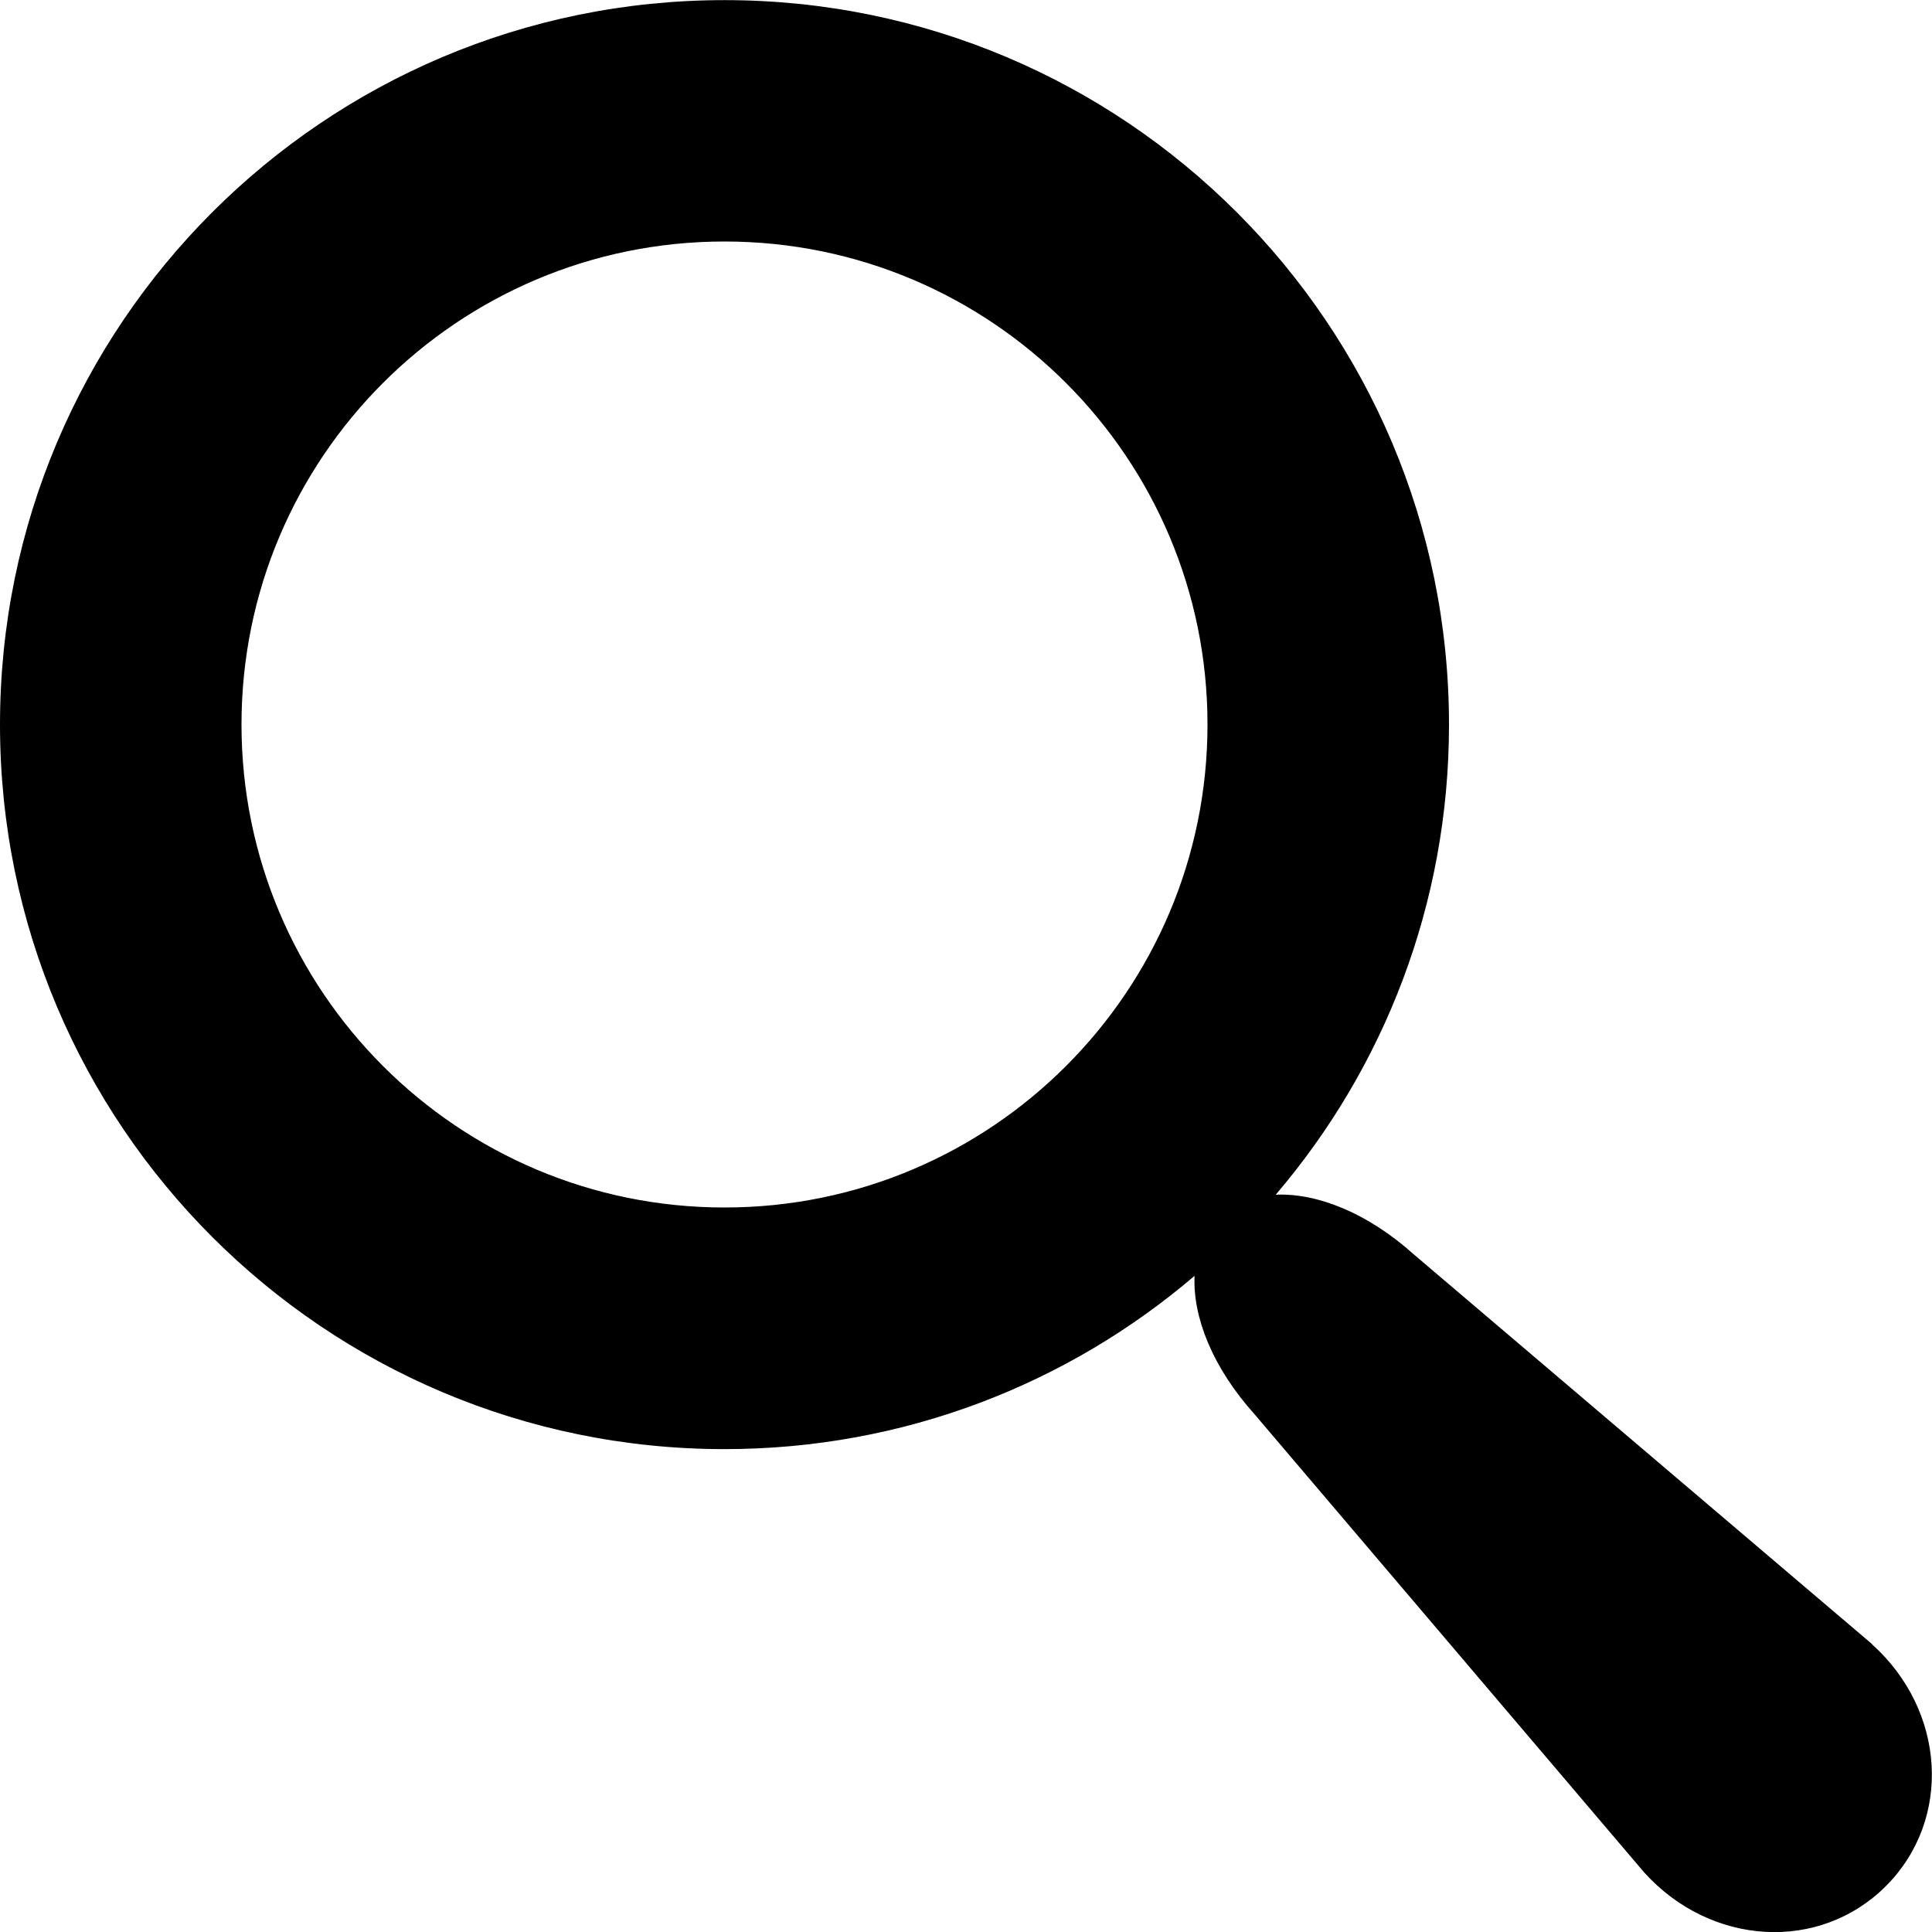
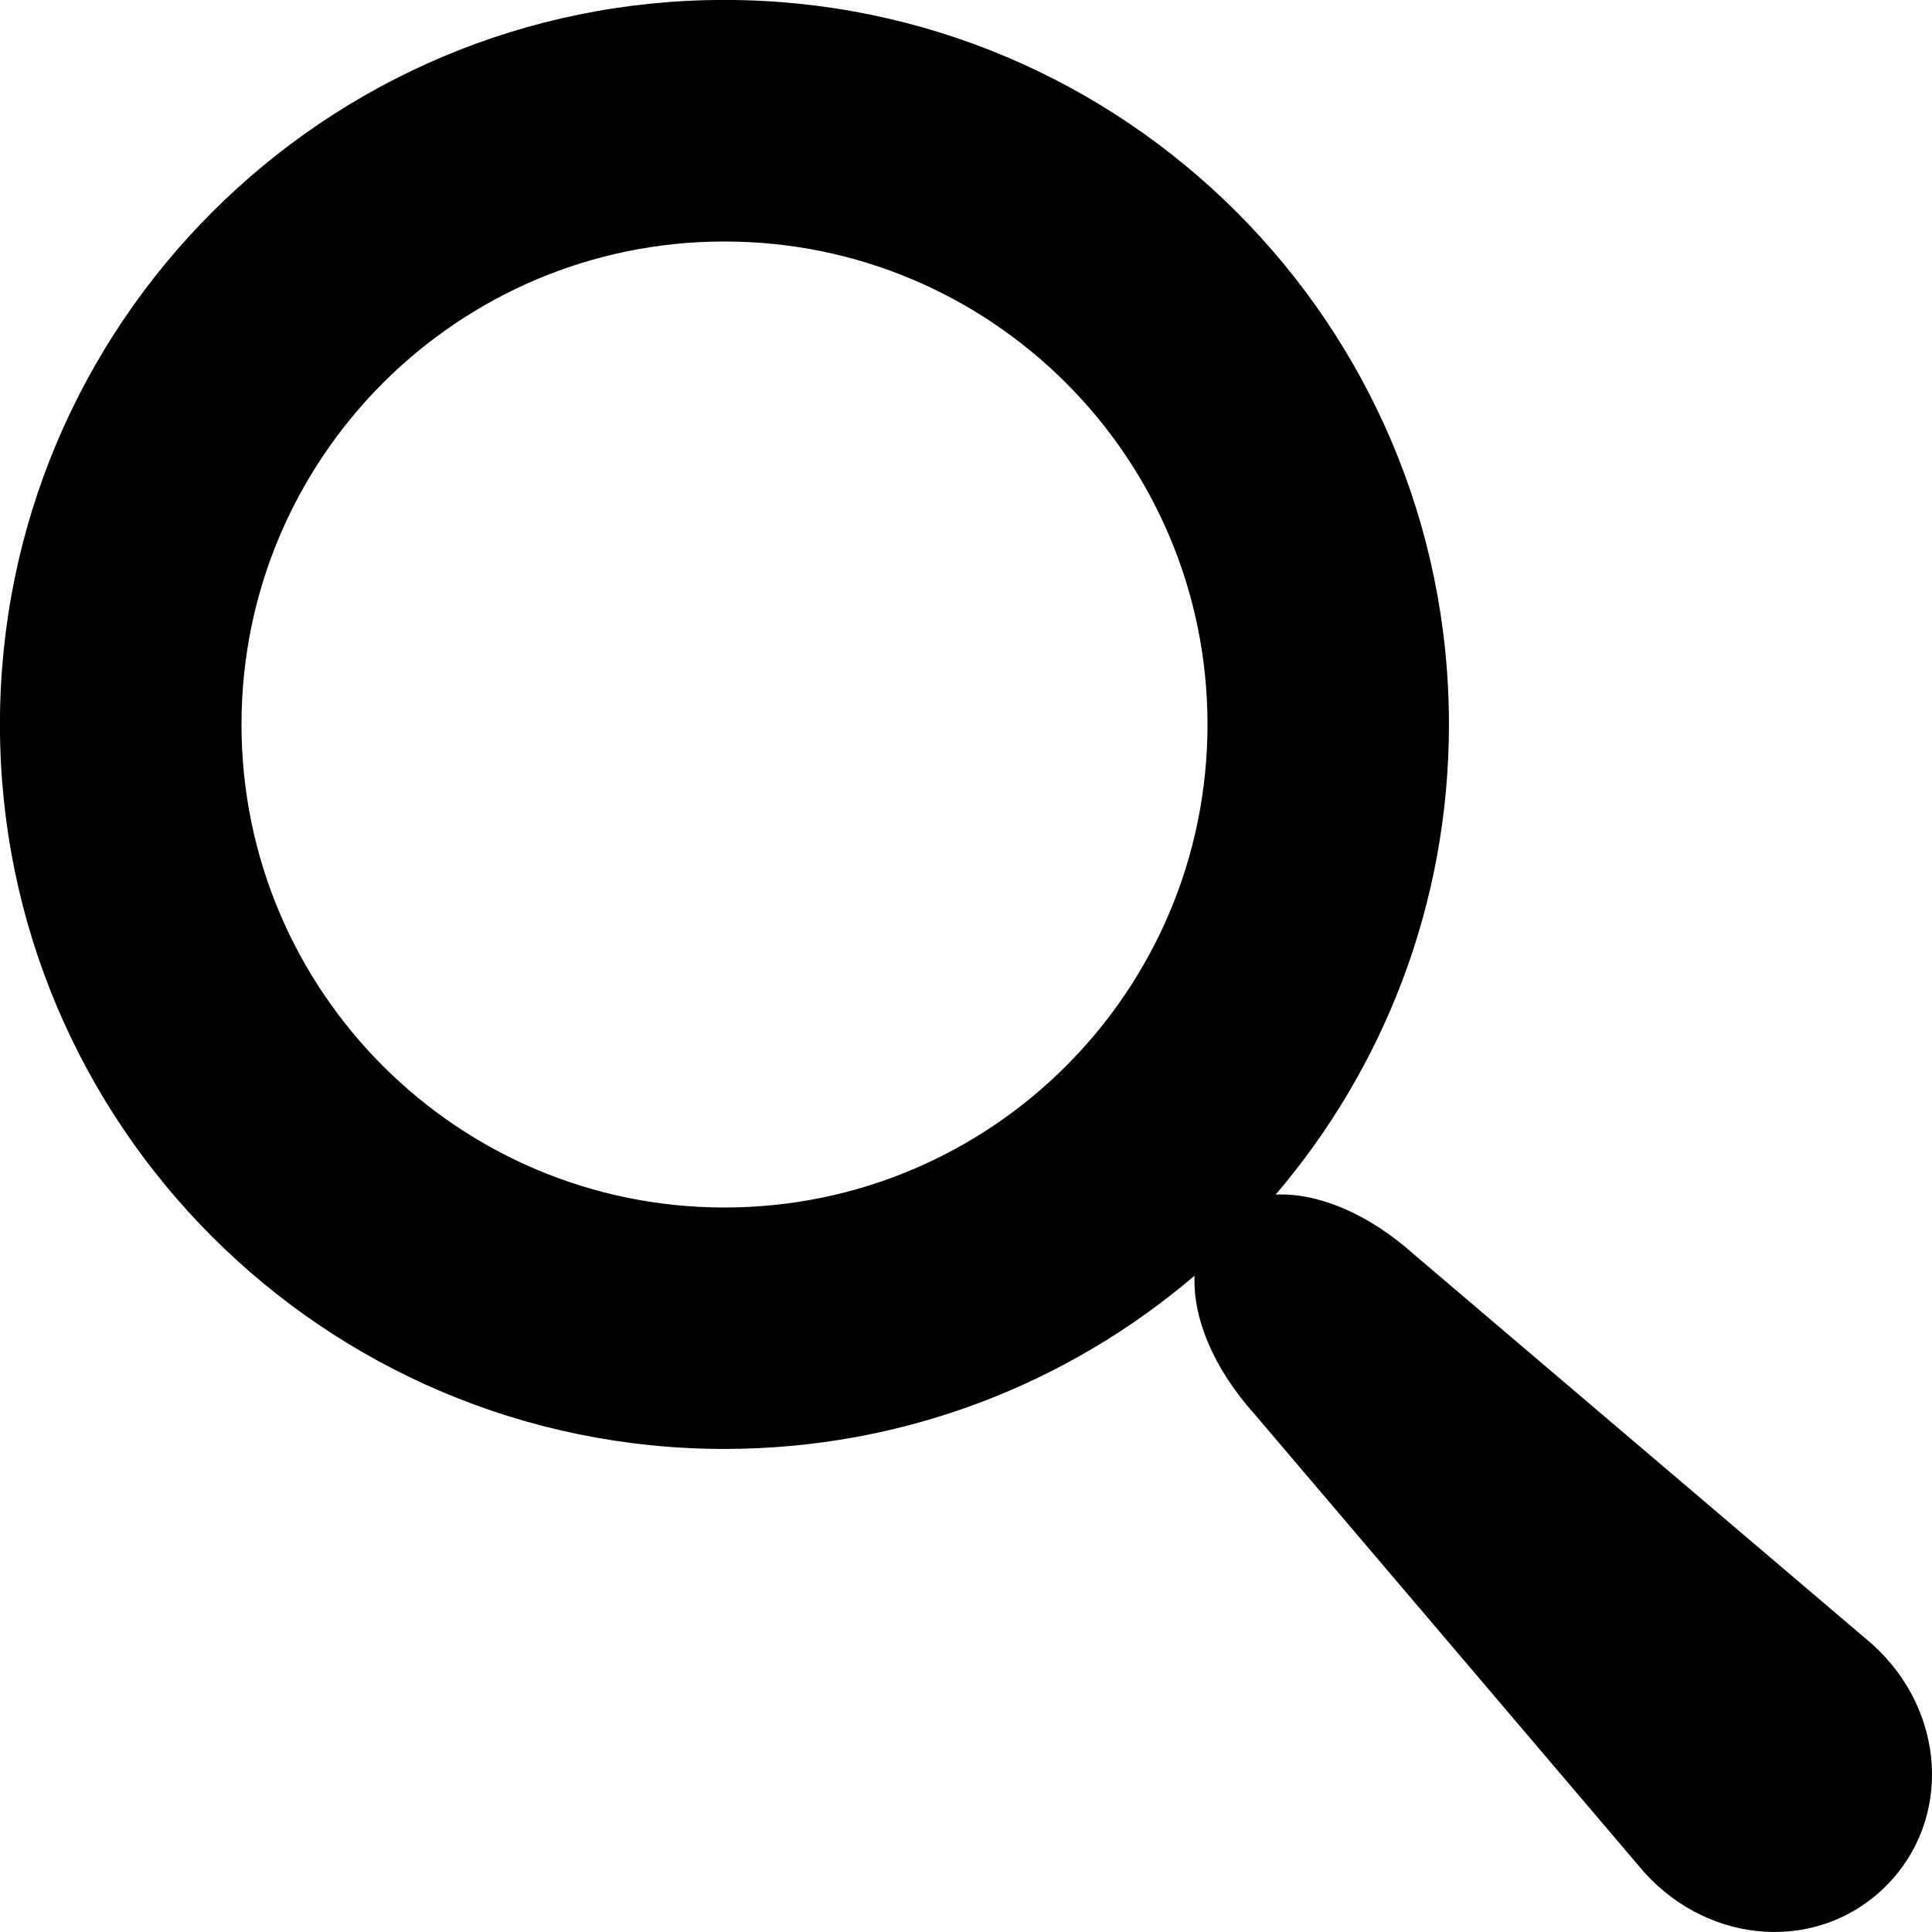
- <svg xmlns="http://www.w3.org/2000/svg" version="1.1" width="16" height="16" viewBox="0 0 16 16">
-   <path d="M15.504 13.616l-3.79-3.223c-0.392-0.353-0.811-0.514-1.149-0.499 0.895-1.048 1.435-2.407 1.435-3.893 0-3.314-2.686-6-6-6s-6 2.686-6 6 2.686 6 6 6c1.486 0 2.845-0.54 3.893-1.435-0.016 0.338 0.146 0.757 0.499 1.149l3.223 3.79c0.552 0.613 1.453 0.665 2.003 0.115s0.498-1.452-0.115-2.003zM6 10c-2.209 0-4-1.791-4-4s1.791-4 4-4 4 1.791 4 4-1.791 4-4 4z" />
+ <svg xmlns="http://www.w3.org/2000/svg" version="1.1" width="32" height="32" viewBox="0 0 32 32">
+   <path d="M31.008 27.231l-7.58-6.447c-0.784-0.705-1.622-1.029-2.299-0.998 1.789-2.096 2.87-4.815 2.87-7.787 0-6.627-5.373-12-12-12s-12 5.373-12 12 5.373 12 12 12c2.972 0 5.691-1.081 7.787-2.87-0.031 0.677 0.293 1.515 0.998 2.299l6.447 7.58c1.104 1.226 2.907 1.33 4.007 0.23s0.997-2.903-0.23-4.007zM12 20c-4.418 0-8-3.582-8-8s3.582-8 8-8 8 3.582 8 8-3.582 8-8 8z" />
</svg>
